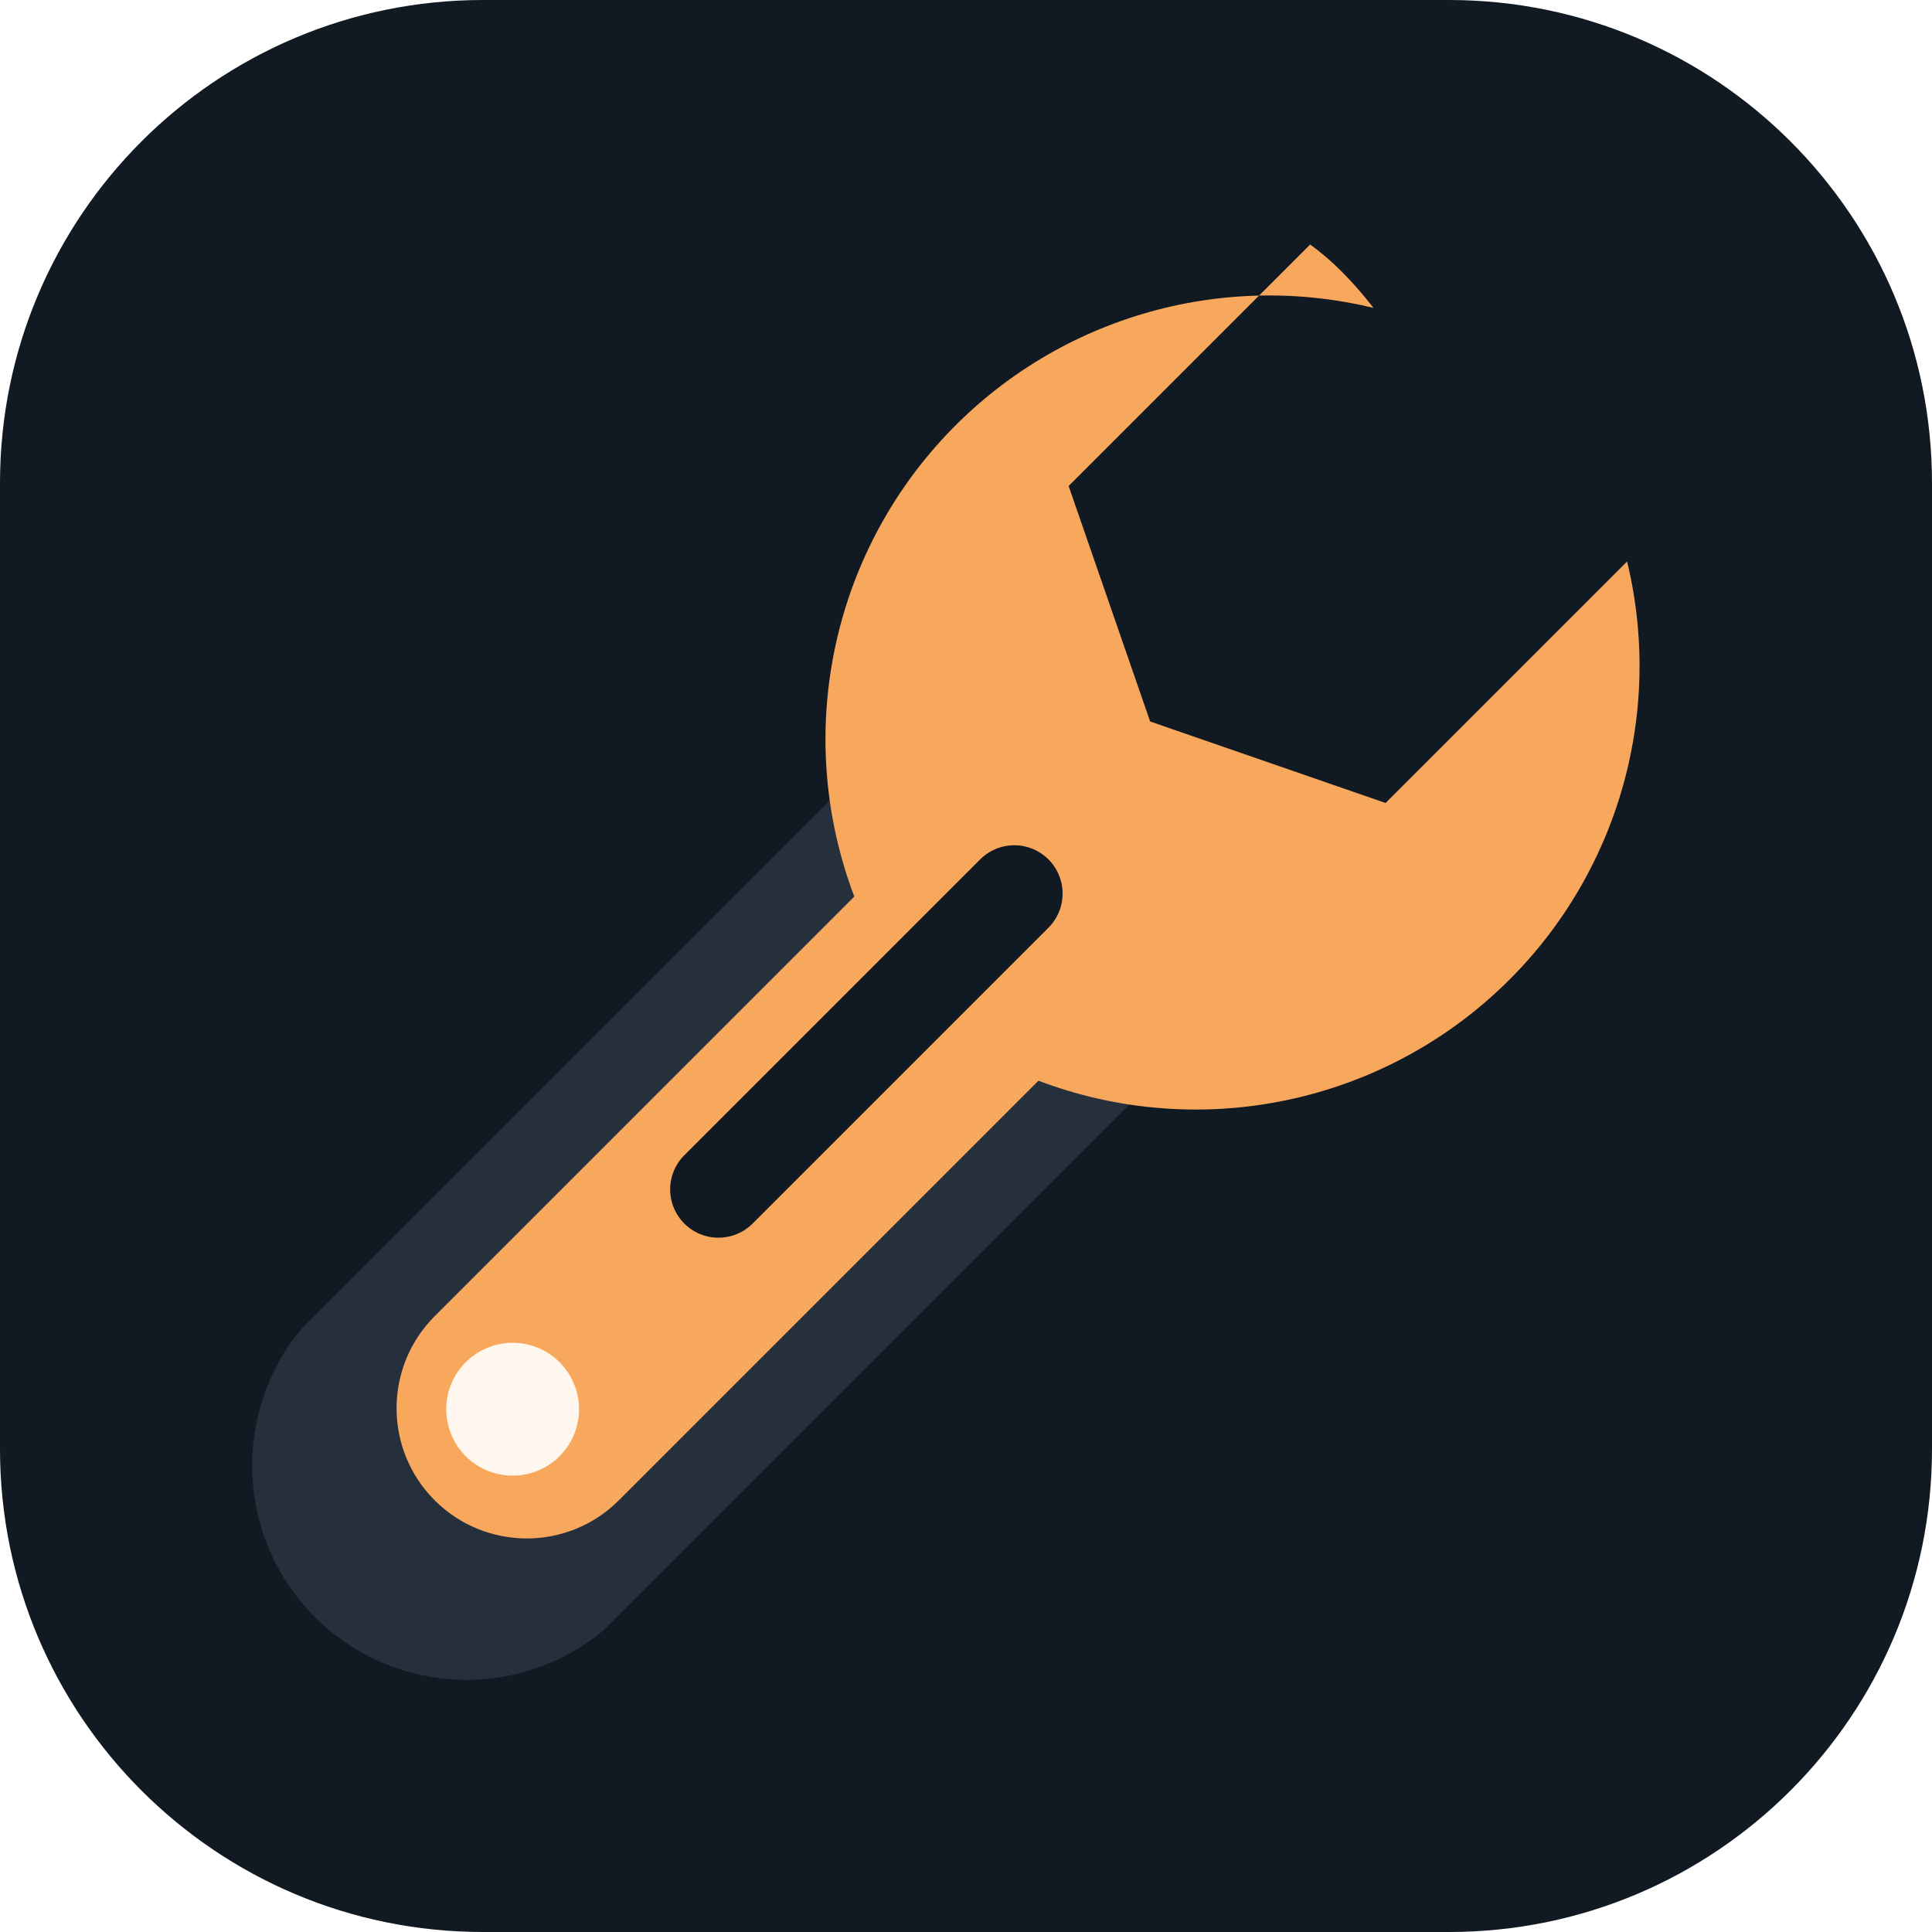
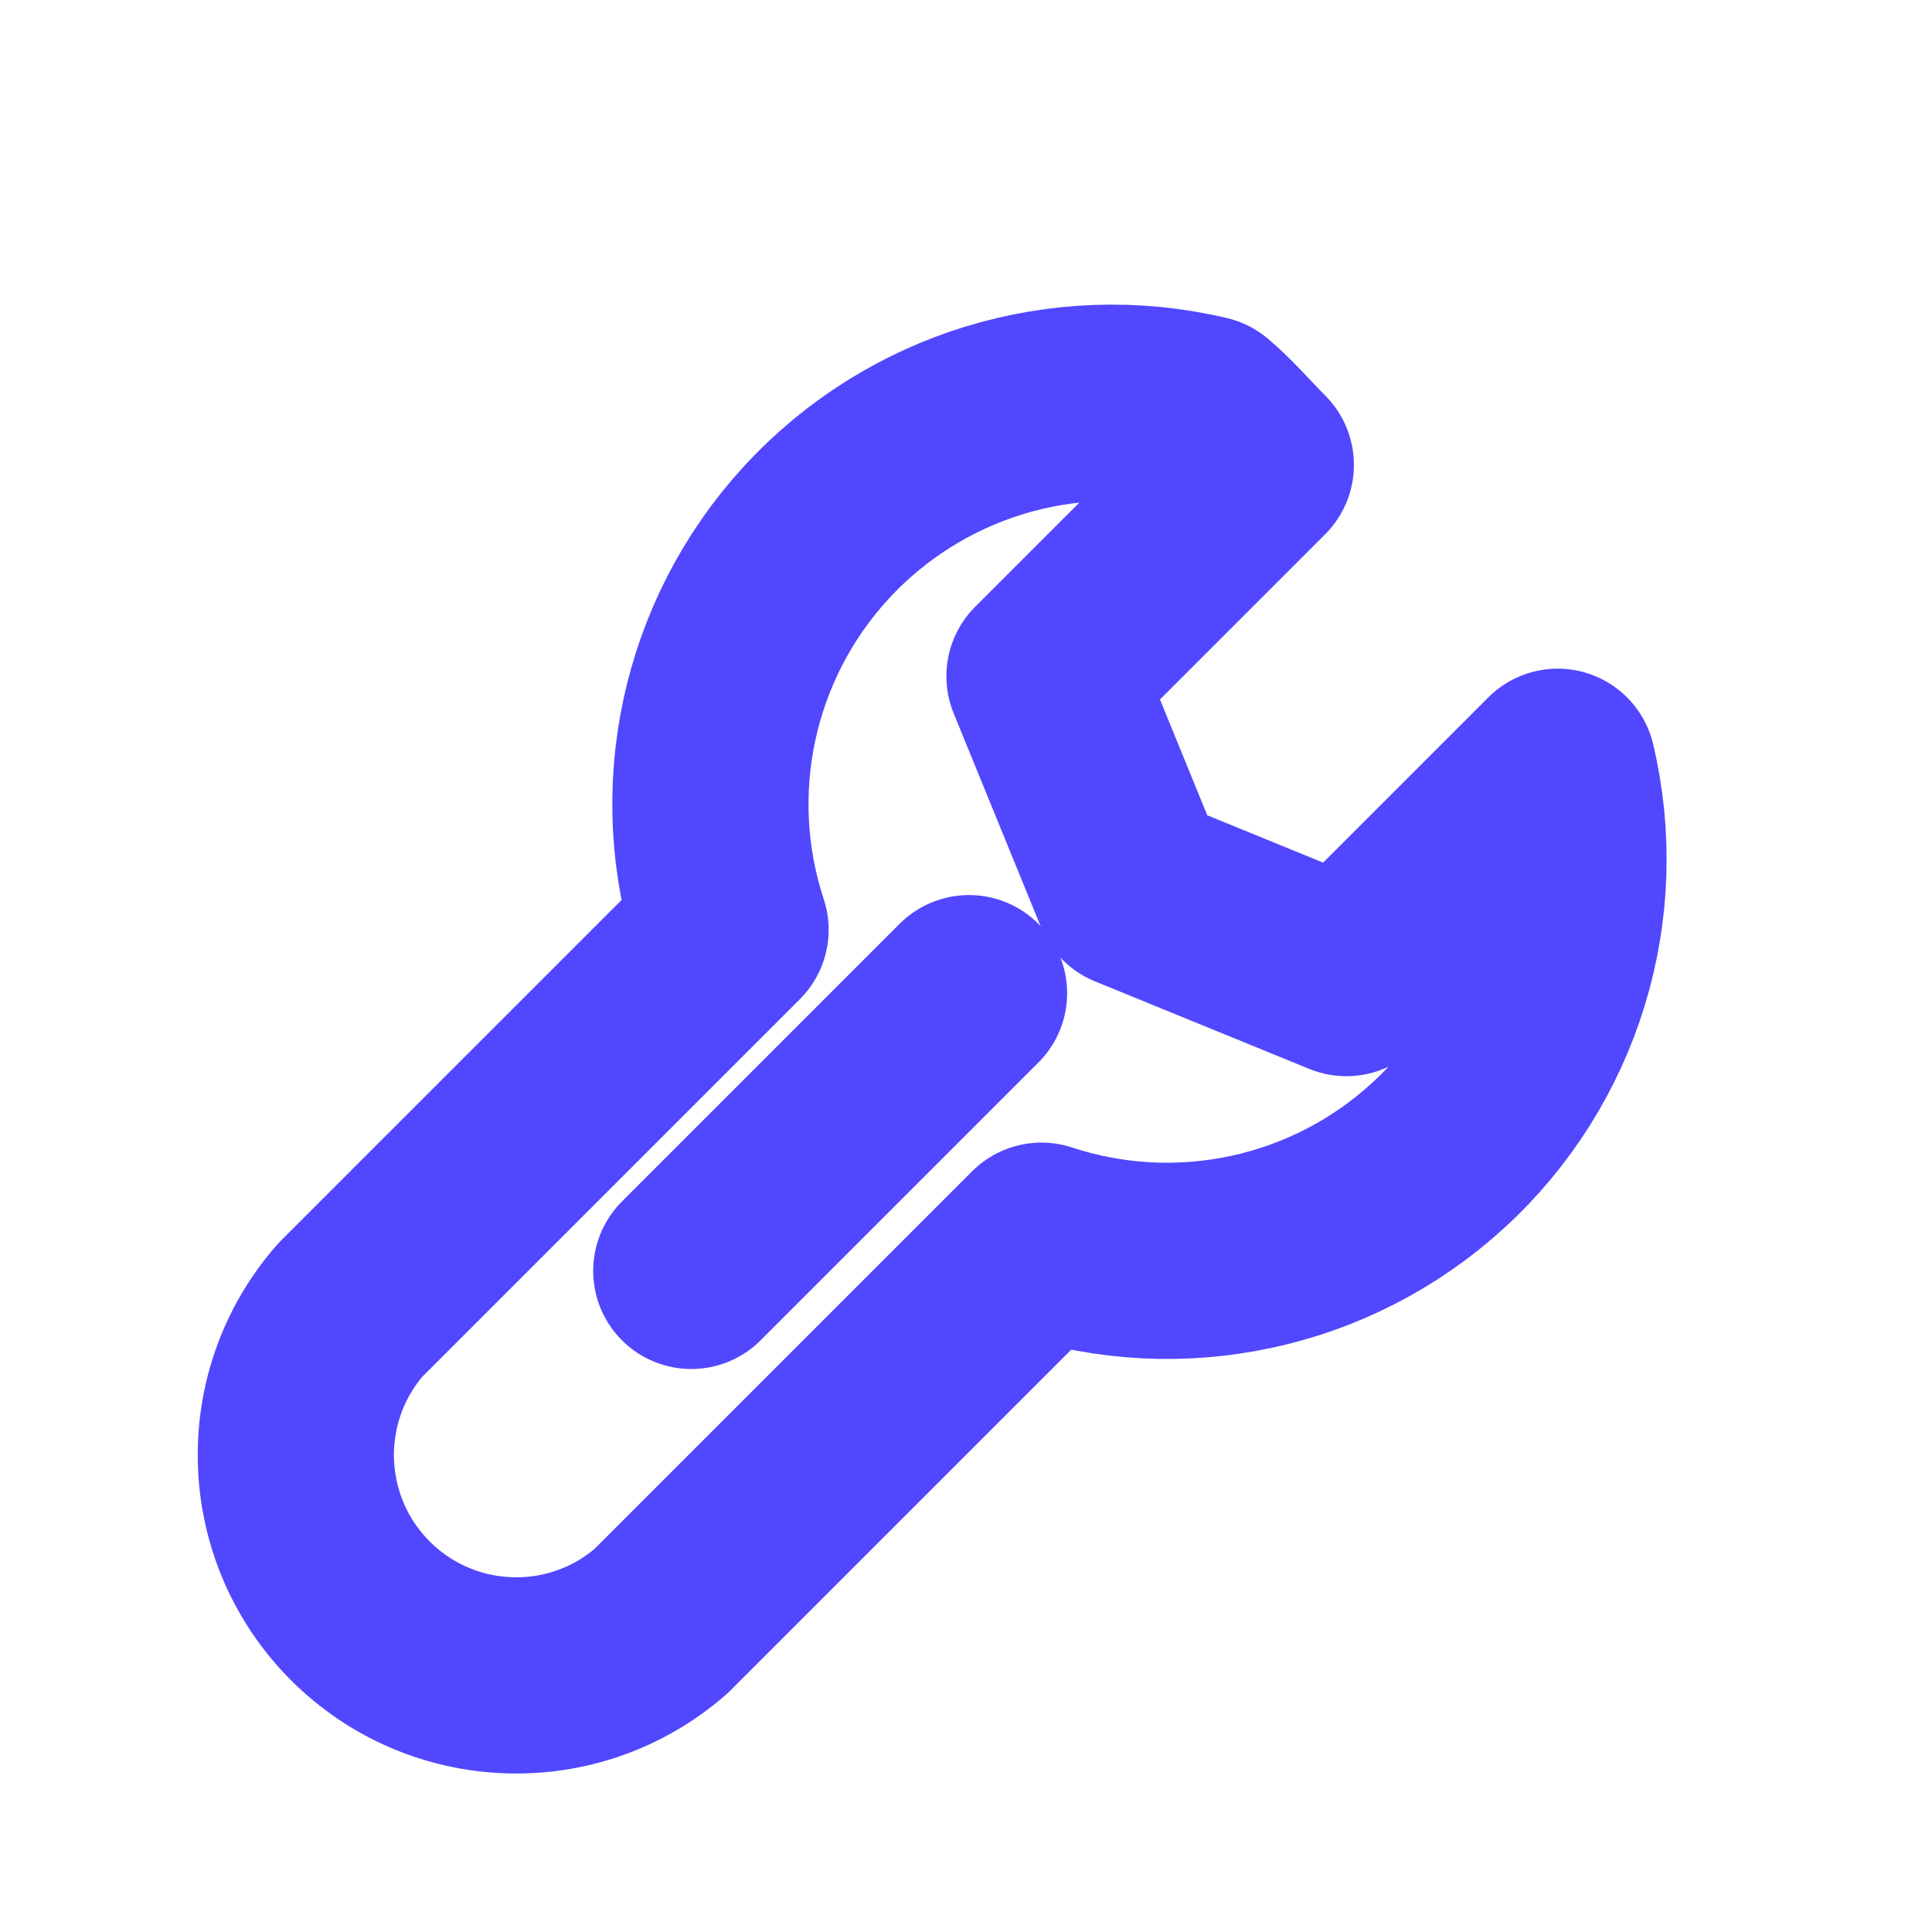
<svg xmlns="http://www.w3.org/2000/svg" viewBox="0 0 64 64">
-   <rect width="64" height="64" rx="16" fill="#111923" />
-   <path fill="#25303C" d="M10 44 30.7 23.3l10 10L20 54a7.1 7.1 0 0 1-10-10Z" />
-   <path fill="#F7A85C" d="M45.5 10.2a14.7 14.7 0 0 0-17.2 19.5L14.4 43.6a4.3 4.3 0 0 0 6.1 6.1l13.9-13.9A14.7 14.7 0 0 0 53.9 18.6l-8 8-7.8-2.7-2.7-7.8 8-8c.7.5 1.4 1.2 2.1 2.1Z" />
-   <path fill="#FFF7EE" d="M18.4 45a2.2 2.2 0 1 1-3.1 3.1 2.2 2.2 0 0 1 3.1-3.1Z" />
-   <path fill="none" stroke="#111923" stroke-linecap="round" stroke-width="3.2" d="m23.8 39.4 9.8-9.8" />
+   <g fill="none" stroke="#5147FF" stroke-linecap="round" stroke-linejoin="round" stroke-width="6.5">
+     <path d="M39.9 13.7a13.3 13.3 0 0 0-15.7 17.1L11.6 43.4a7.3 7.3 0 0 0 10.3 10.3l12.6-12.6a13.3 13.3 0 0 0 17.1-15.7l-7 7-7.1-2.9-2.9-7.1 7-7c-.6-.6-1.1-1.2-1.7-1.7Z" />
+     <path d="m22.9 42.1 9.2-9.2" />
+   </g>
</svg>
